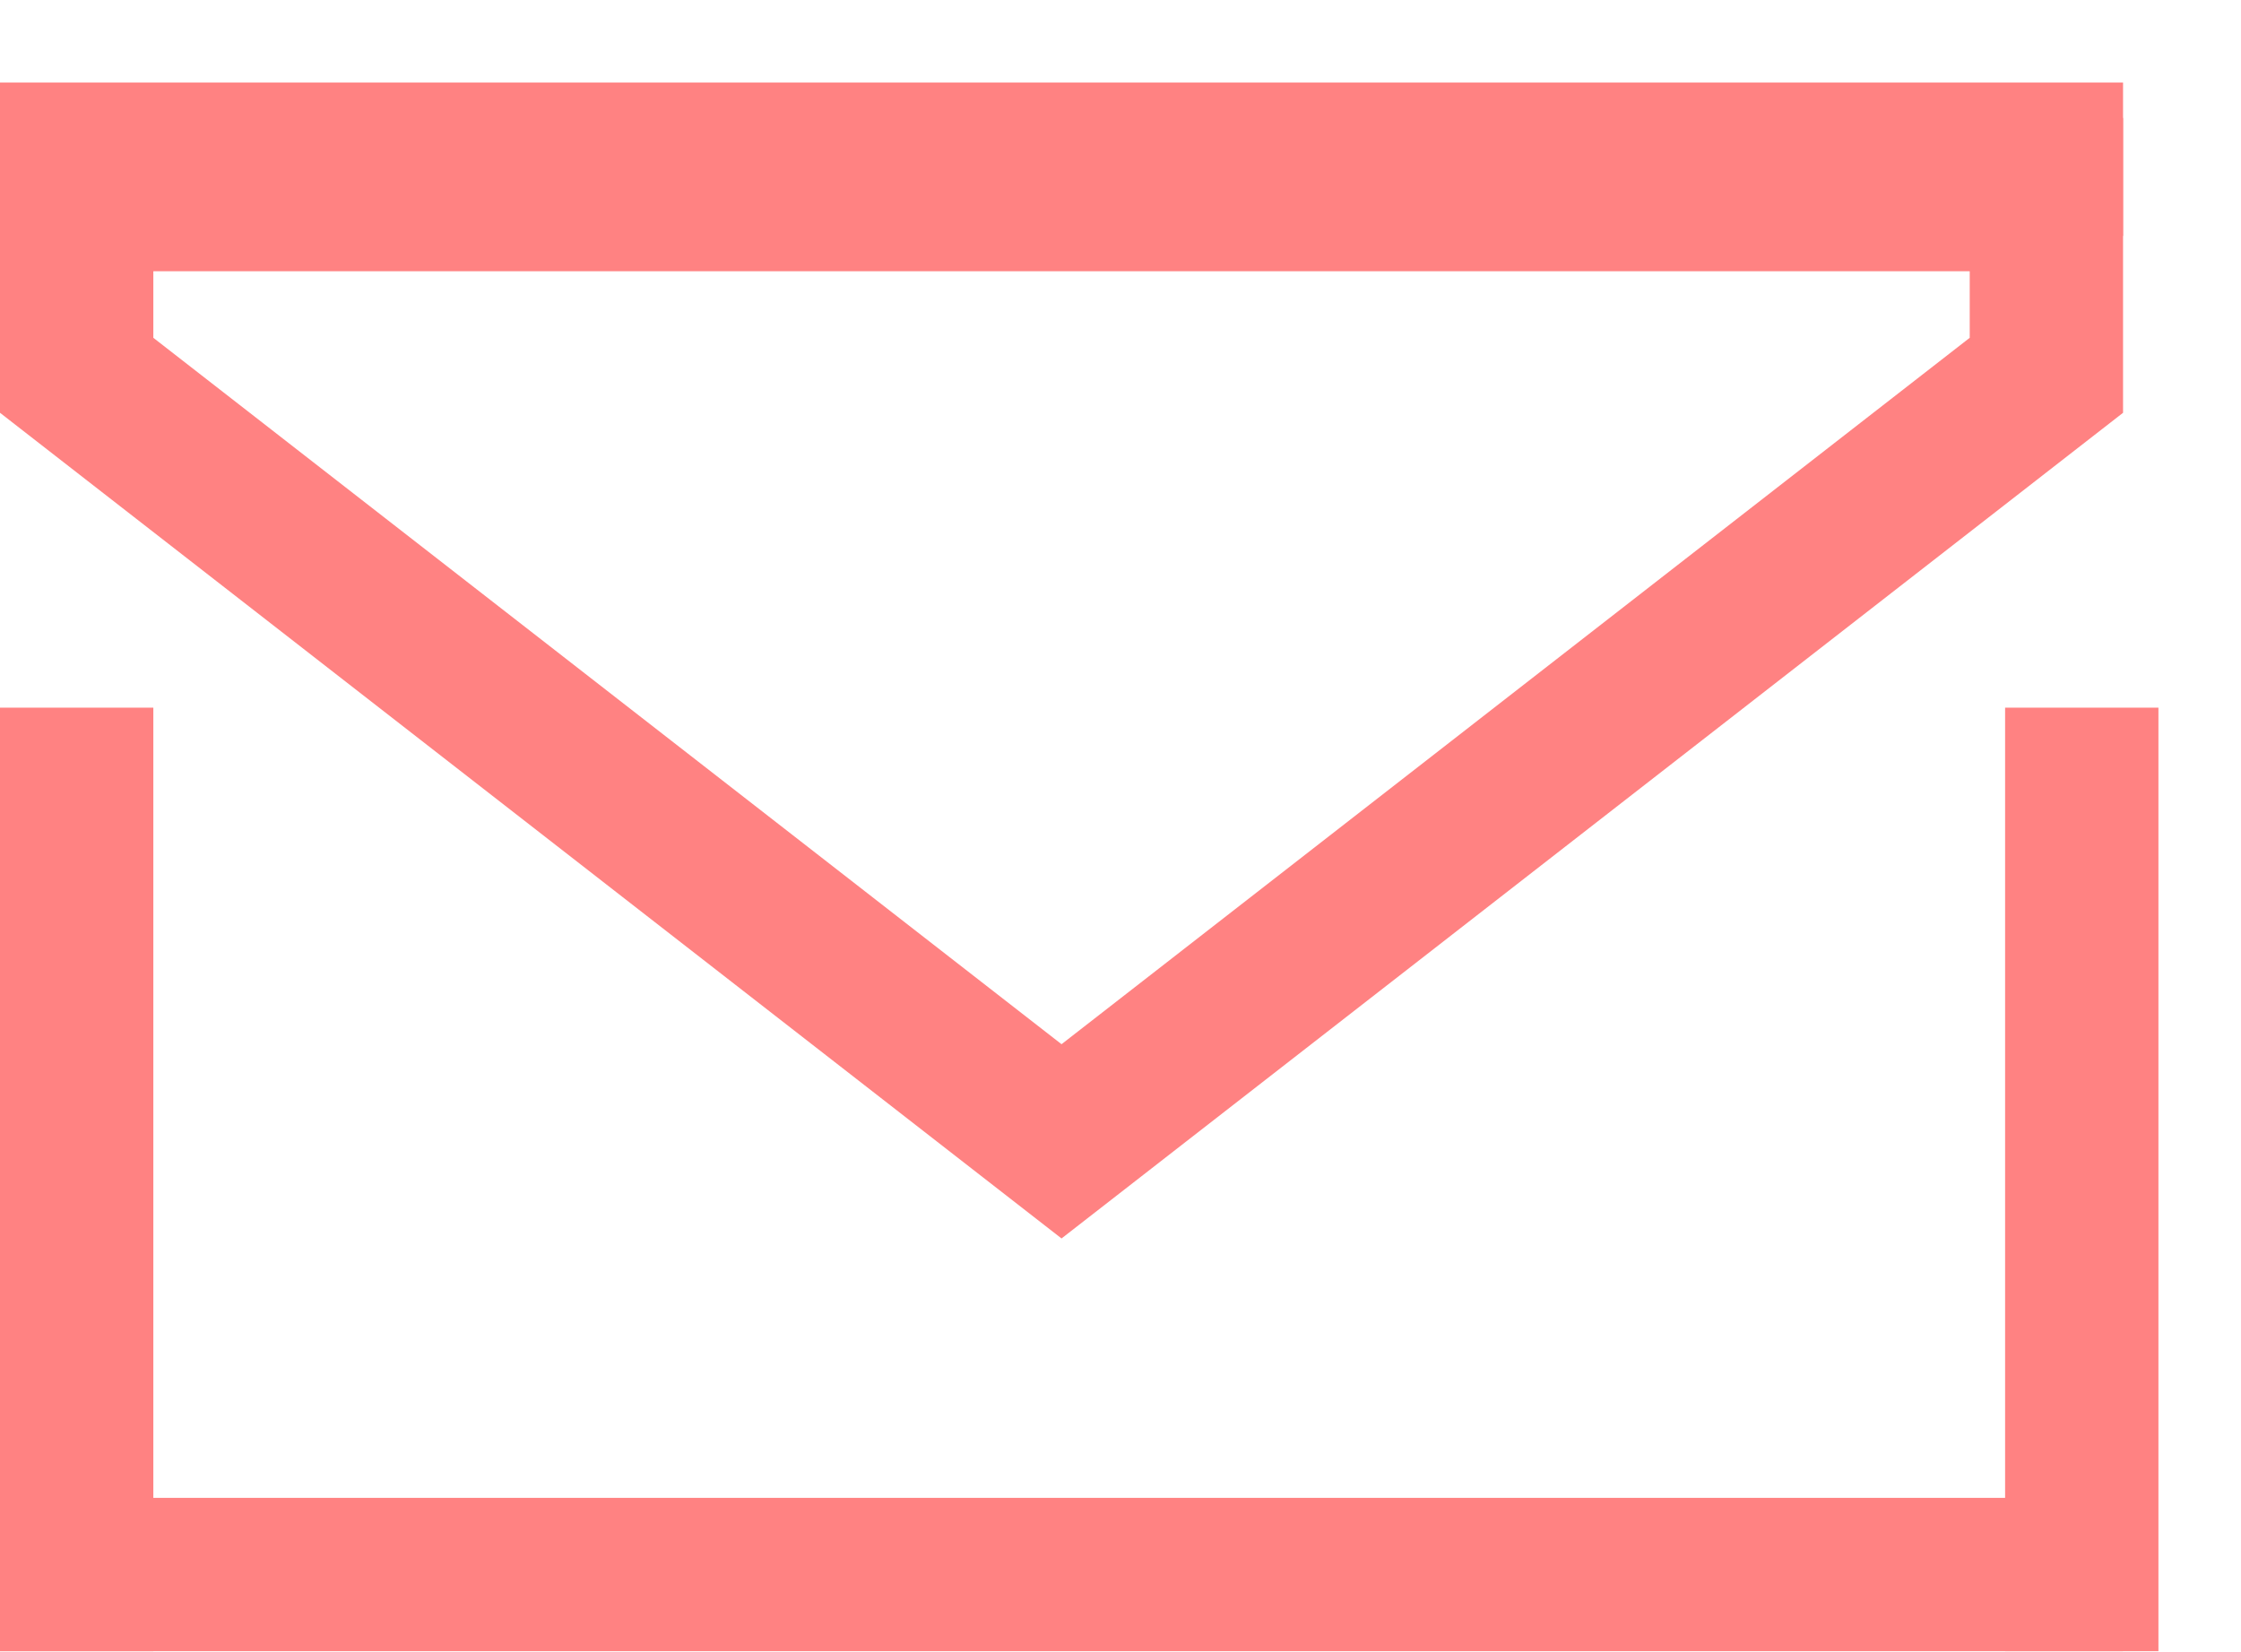
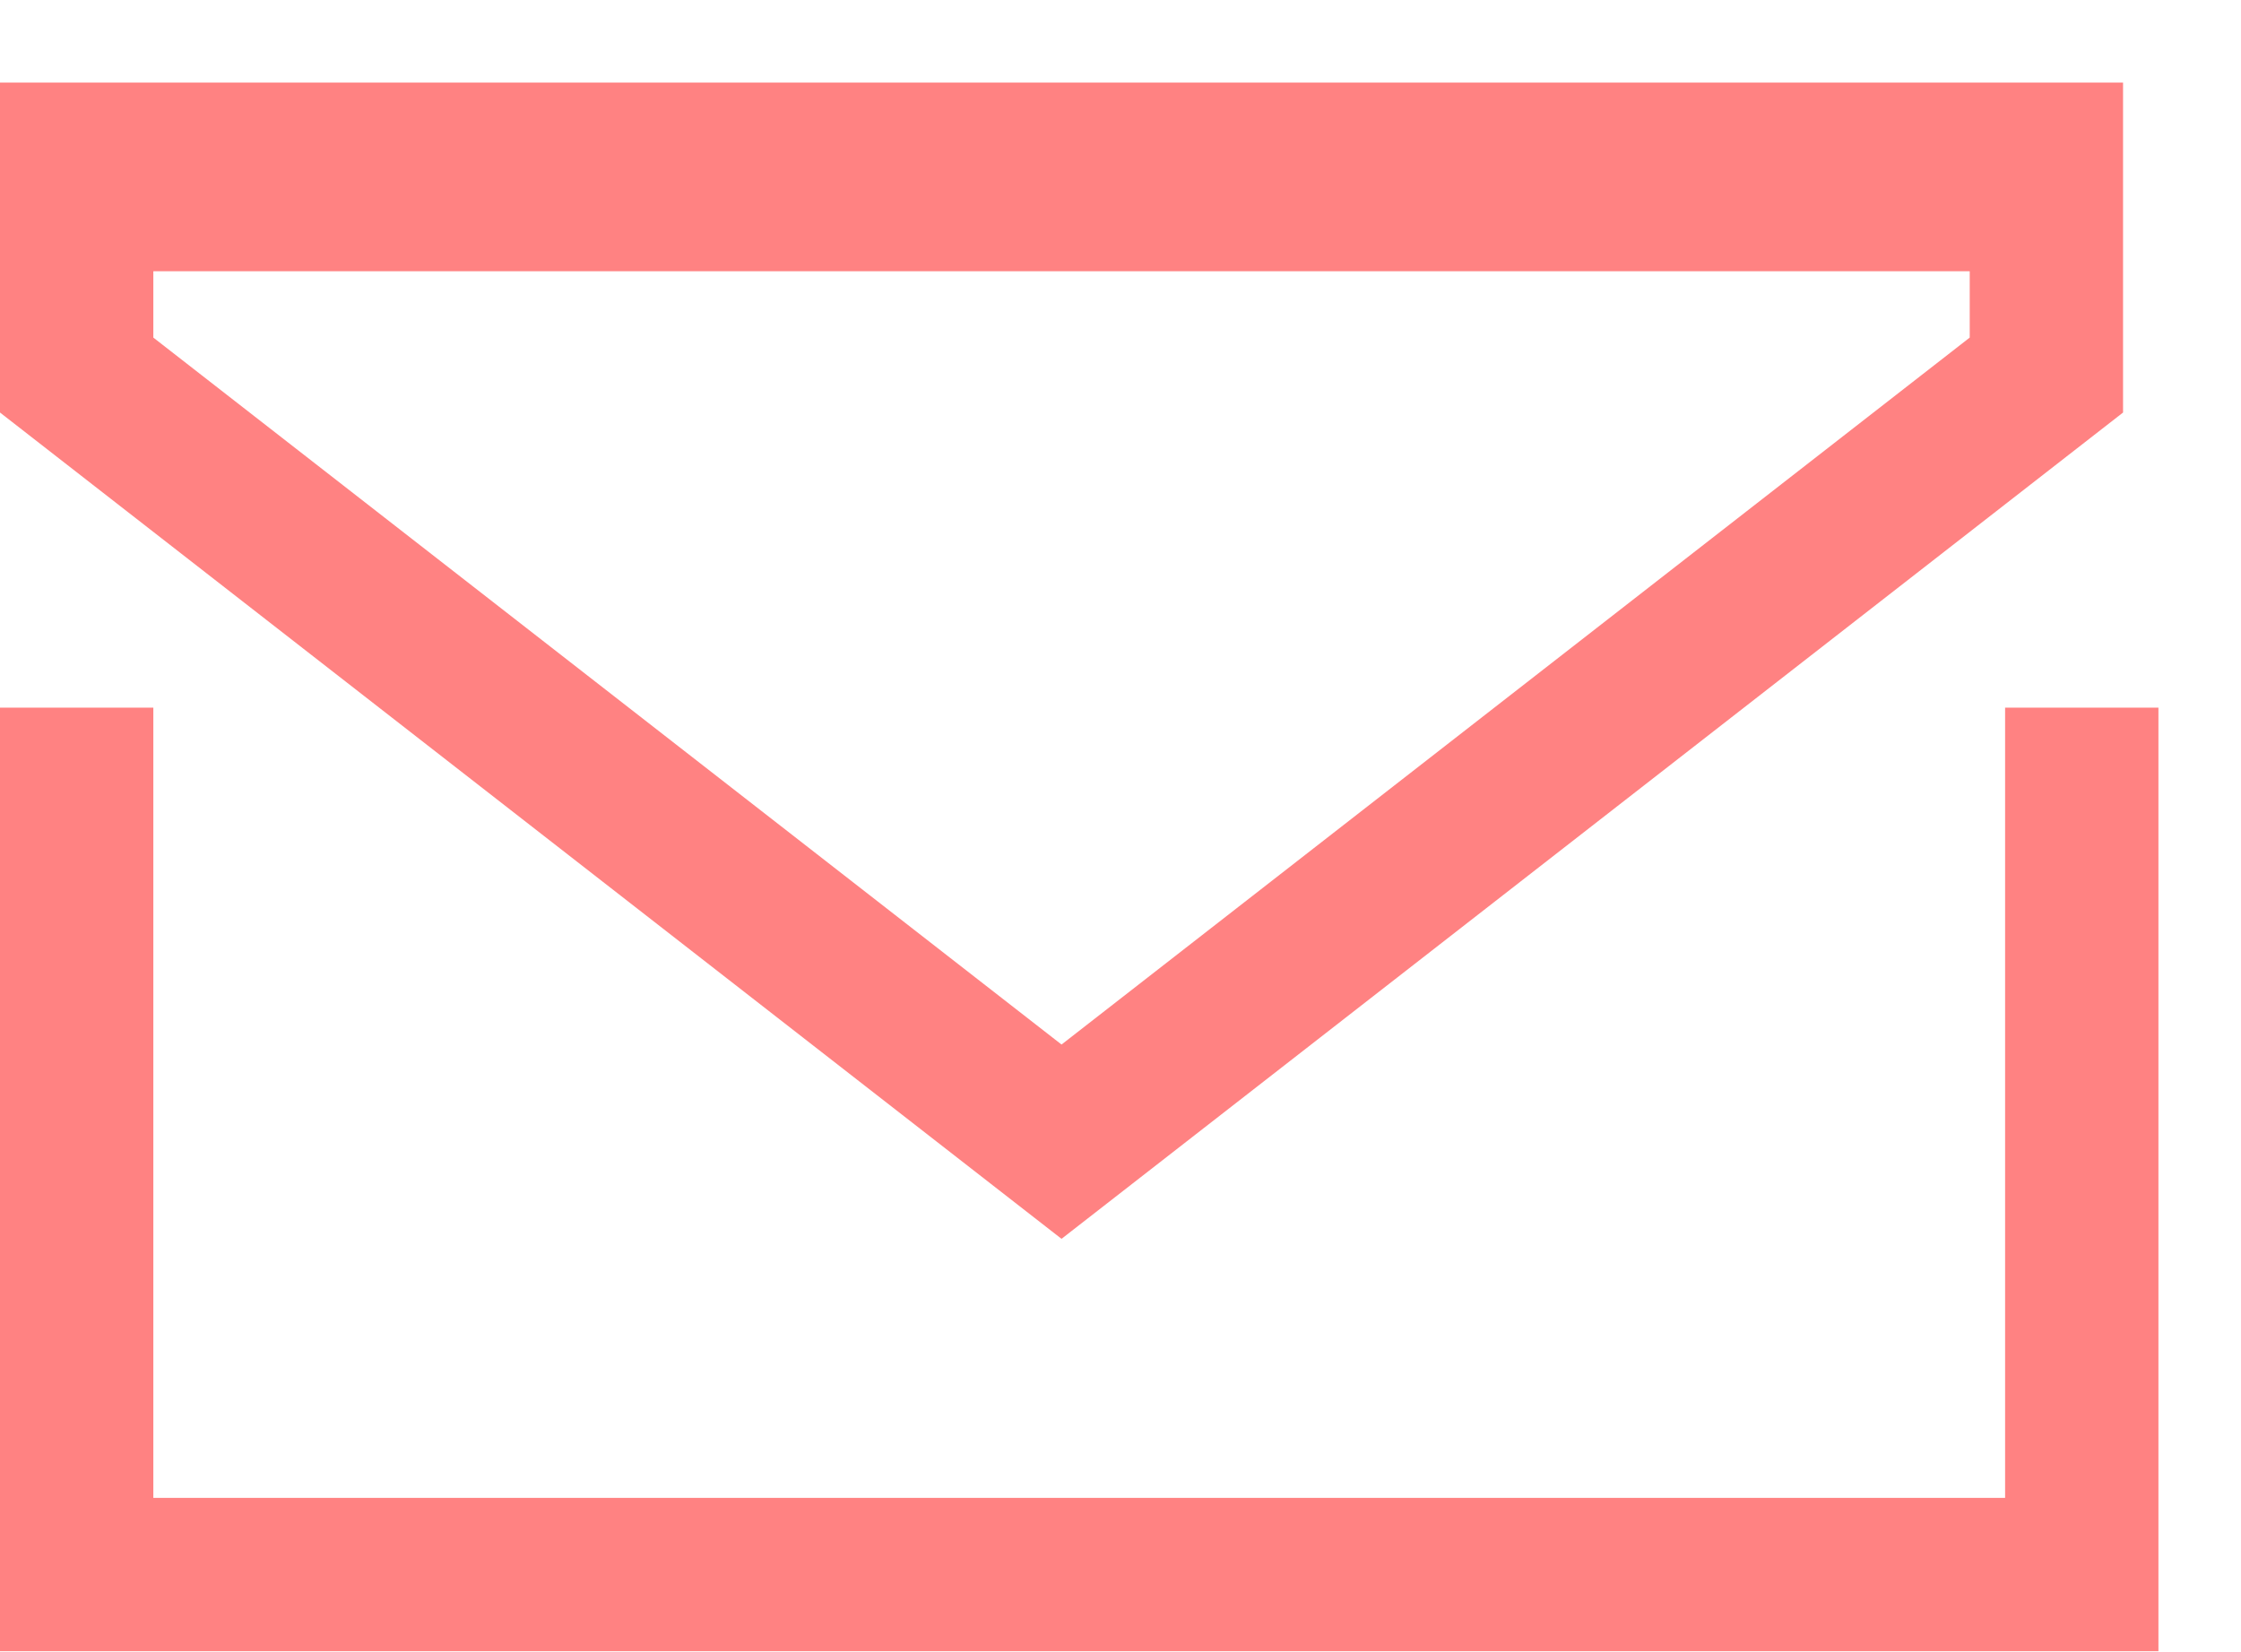
- <svg xmlns="http://www.w3.org/2000/svg" width="19" height="14" viewBox="0 0 19 14" fill="none">
-   <line x1="0.65" y1="6" x2="0.65" y2="14" stroke="#FF8282" stroke-width="1.3" />
-   <line x1="17.65" y1="6" x2="17.65" y2="14" stroke="#FF8282" stroke-width="1.3" />
-   <line y1="13.35" x2="18" y2="13.35" stroke="#FF8282" stroke-width="1.3" />
-   <line y1="1.35" x2="18" y2="1.35" stroke="#FF8282" stroke-width="1.3" />
-   <path d="M17.35 3.182L9 9.677L0.65 3.182V1.65H3.5L9 1.65H14H17.35V3.182Z" stroke="#FF8282" stroke-width="1.3" />
+ <svg xmlns="http://www.w3.org/2000/svg" width="19" height="14" fill="none">
+   <path stroke="#FF8282" stroke-width="1.3" d="M.65 6v8M17.65 6v8M0 13.35h18M0 1.35h18M17.35 3.18L9 9.68.65 3.18V1.65h16.7v1.53z" />
</svg>
